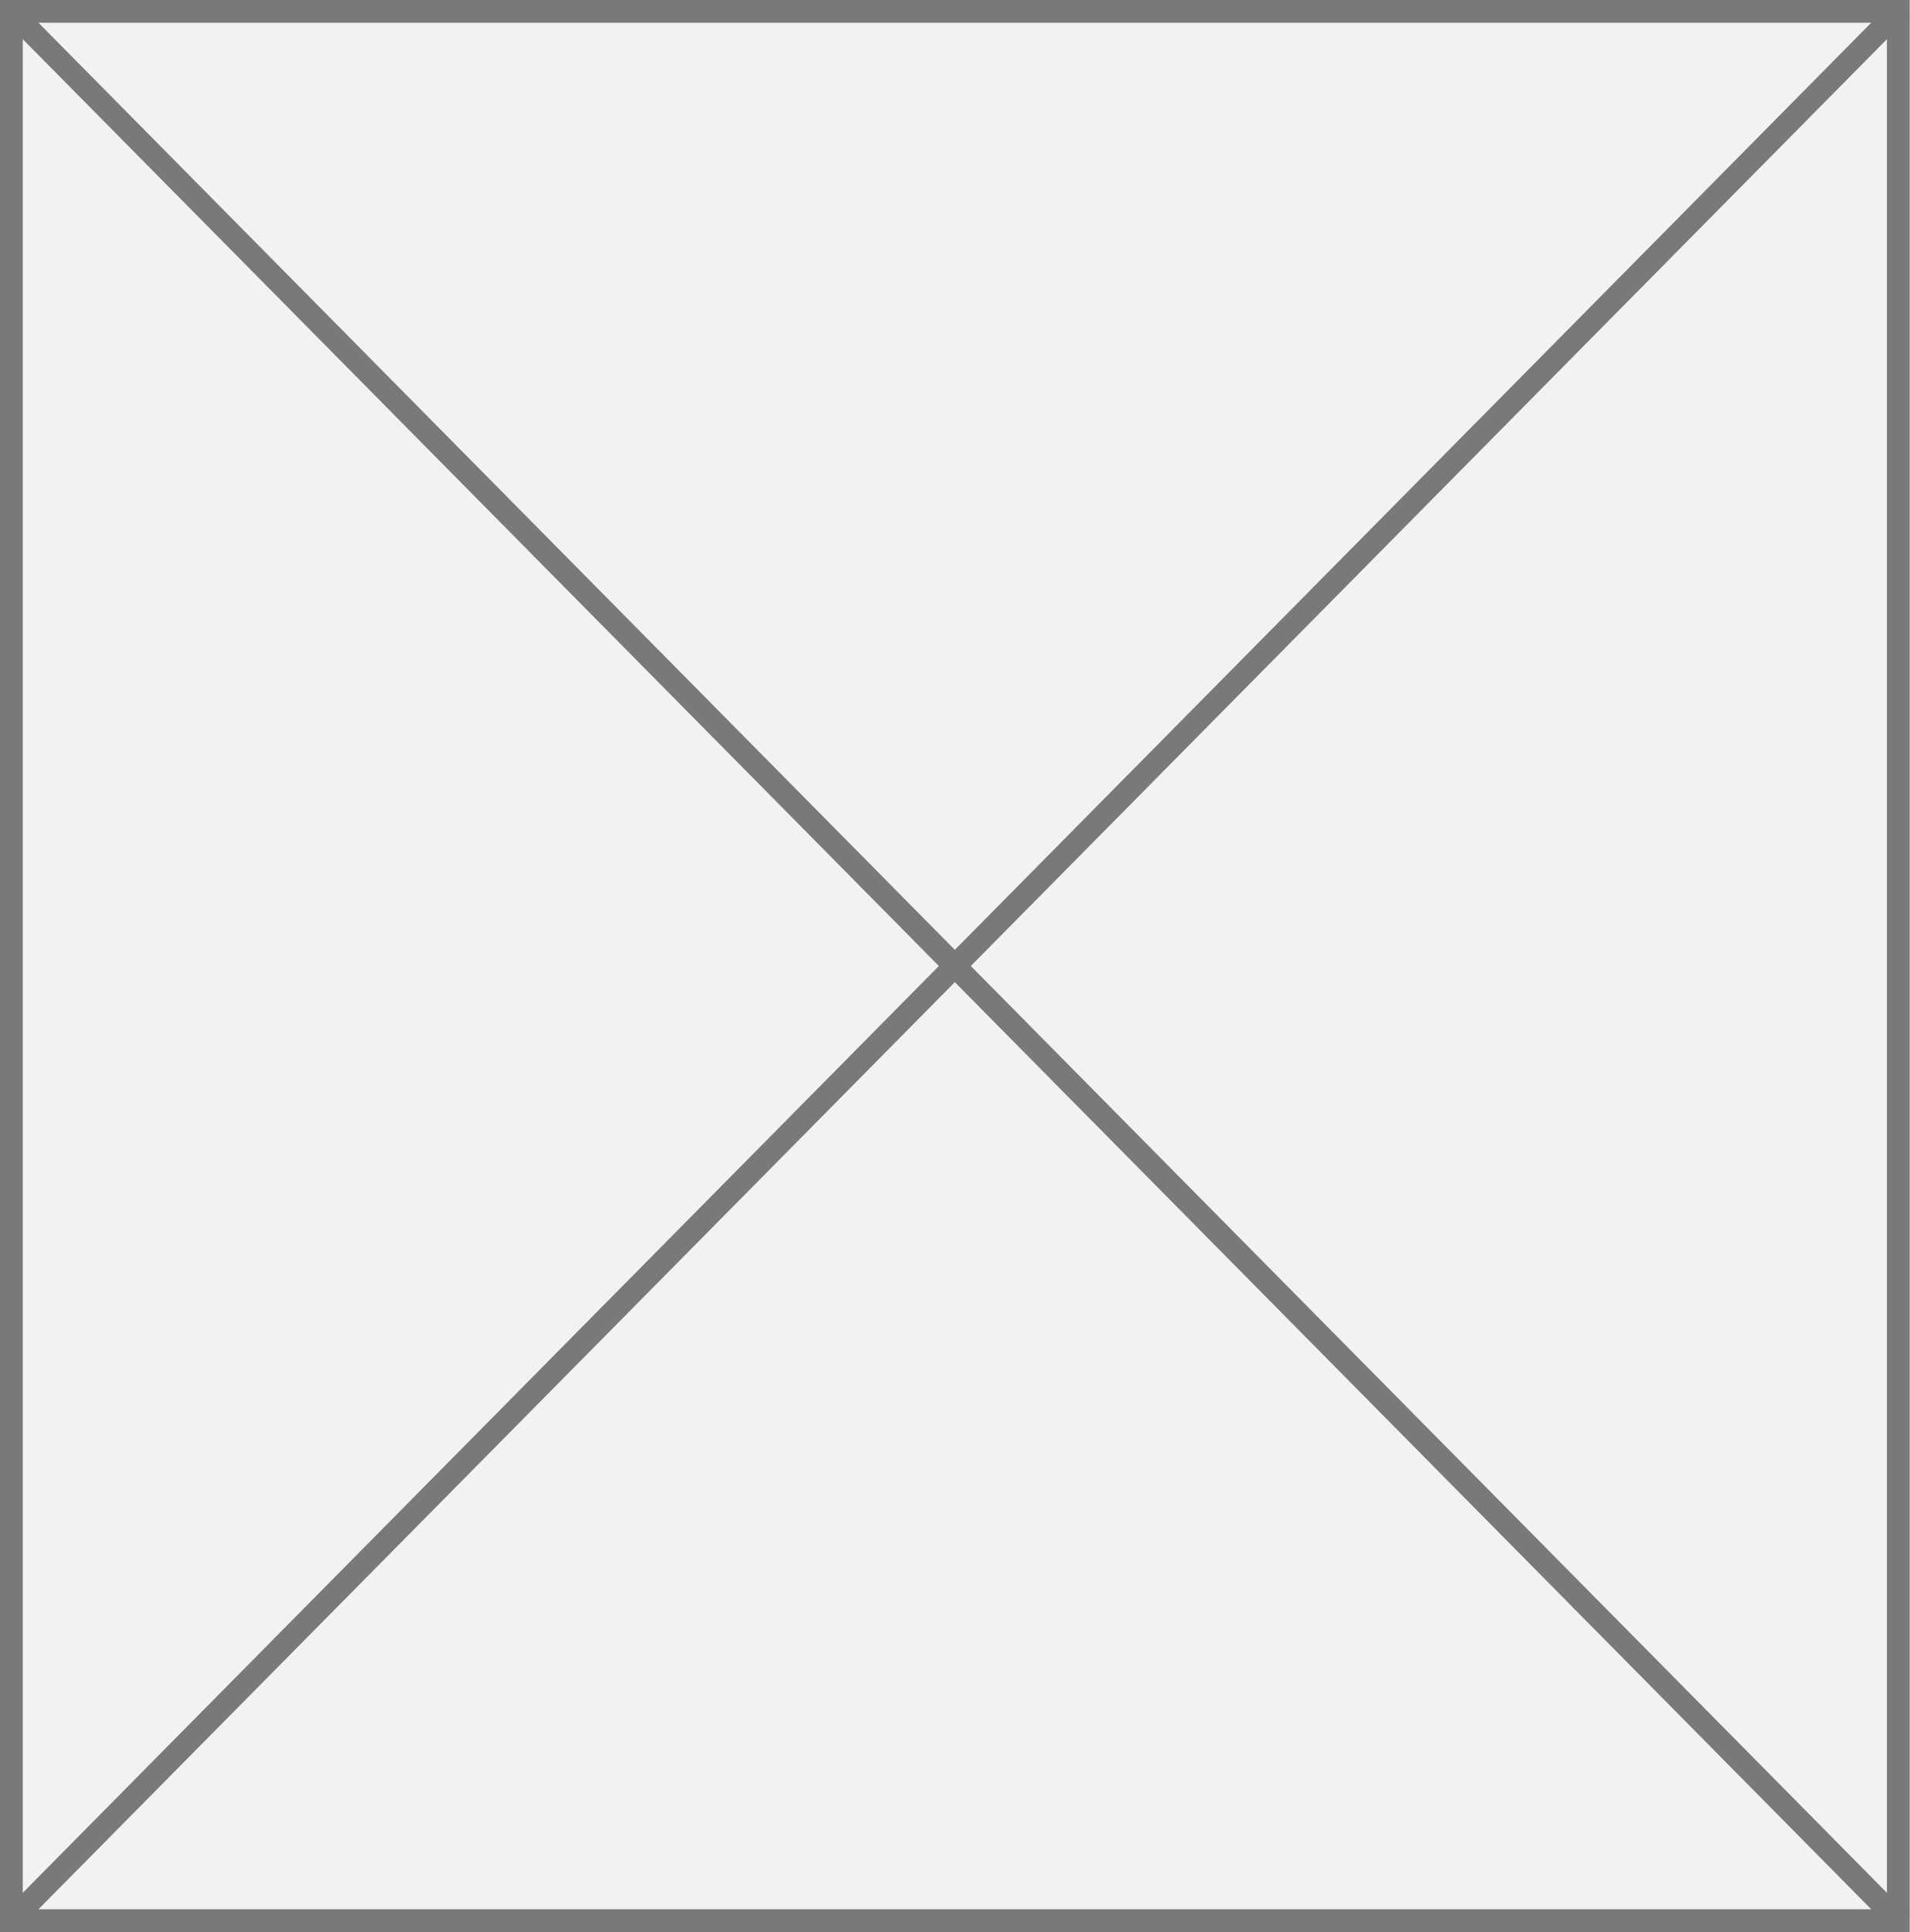
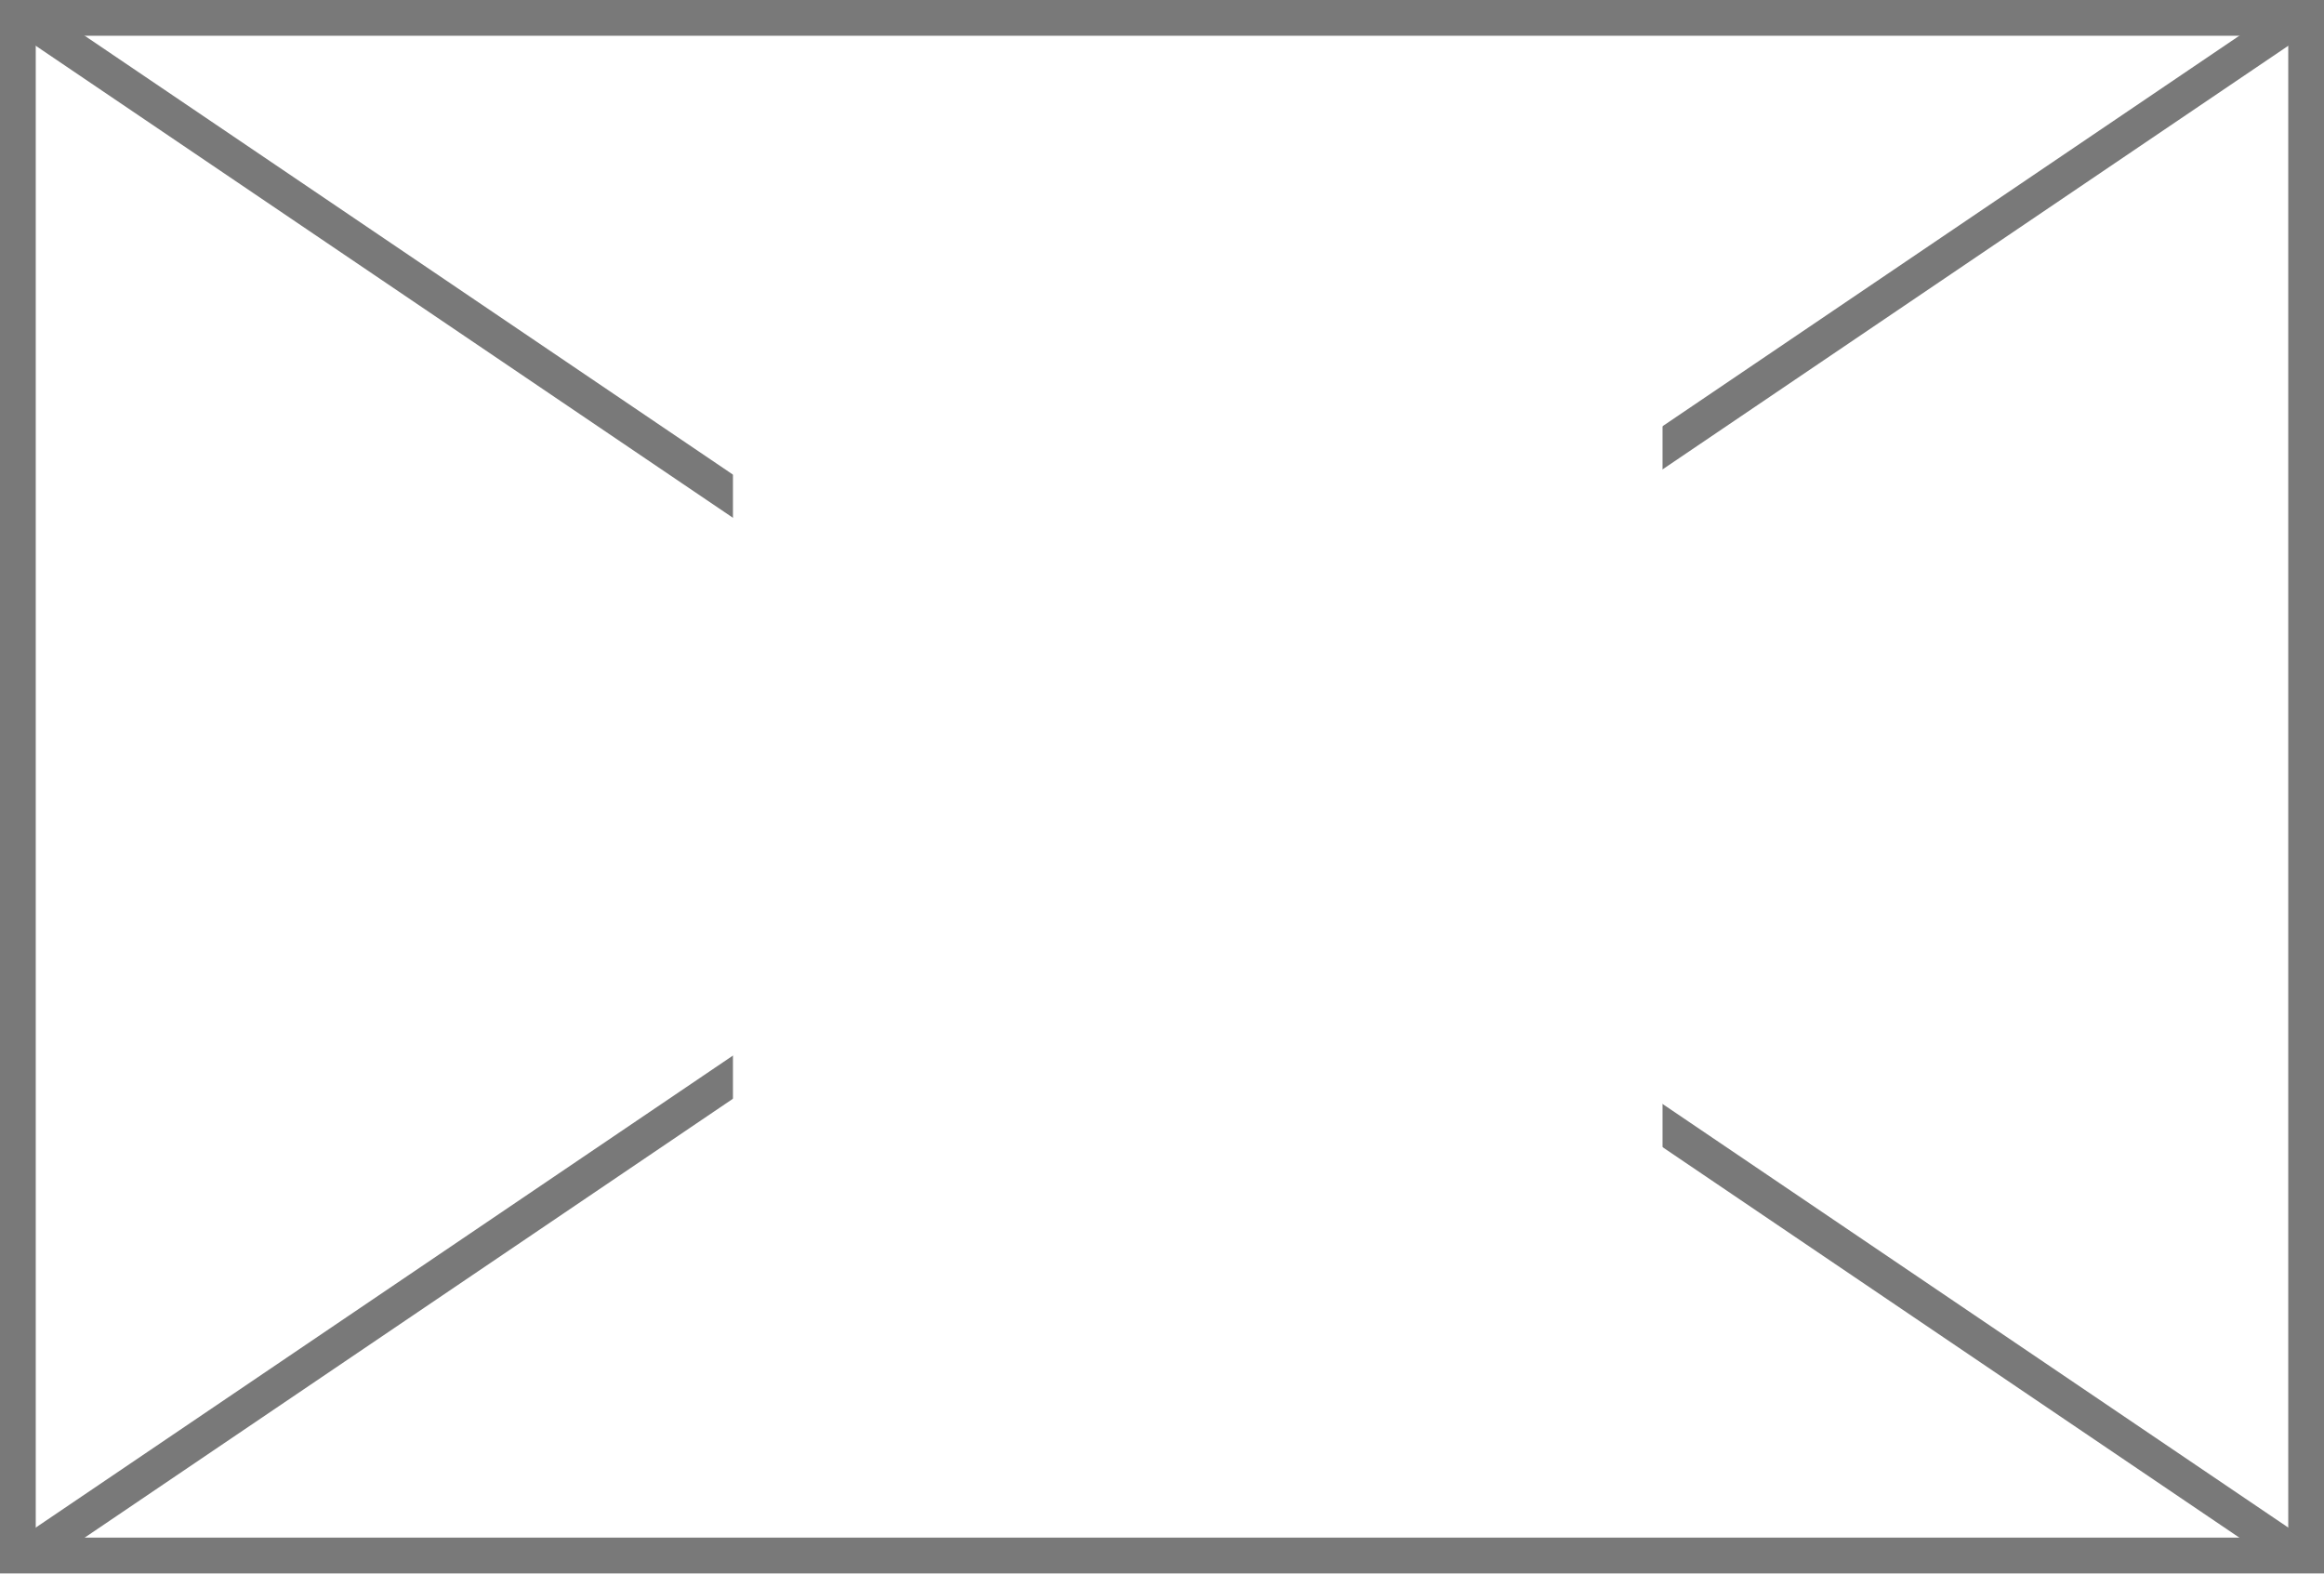
- <svg xmlns="http://www.w3.org/2000/svg" version="1.1" width="84px" height="85px">
-   <g transform="matrix(1 0 0 1 -19 -1132 )">
-     <path d="M 19.5 1132.5  L 102.5 1132.5  L 102.5 1216.5  L 19.5 1216.5  L 19.5 1132.5  Z " fill-rule="nonzero" fill="#f2f2f2" stroke="none" />
-     <path d="M 19.5 1132.5  L 102.5 1132.5  L 102.5 1216.5  L 19.5 1216.5  L 19.5 1132.5  Z " stroke-width="1" stroke="#797979" fill="none" />
-     <path d="M 19.356 1132.36  L 102.644 1216.64  M 102.644 1132.36  L 19.356 1216.64  " stroke-width="1" stroke="#797979" fill="none" />
+ <svg xmlns="http://www.w3.org/2000/svg" version="1.1" width="65px" height="44px">
+   <defs>
+     <mask fill="white" id="clip53">
+       <path d="M 224.5 239  L 250.5 239  L 250.5 273  L 224.5 273  Z M 204 233  L 269 233  L 269 277  L 204 277  Z " fill-rule="evenodd" />
+     </mask>
+   </defs>
+   <g transform="matrix(1 0 0 1 -204 -233 )">
+     <path d="M 204.5 233.5  L 268.5 233.5  L 268.5 276.5  L 204.5 276.5  L 204.5 233.5  Z " fill-rule="nonzero" fill="#ffffff" stroke="none" fill-opacity="0.992" />
+     <path d="M 204.5 233.5  L 268.5 233.5  L 268.5 276.5  L 204.5 276.5  L 204.5 233.5  Z " stroke-width="1" stroke="#797979" fill="none" />
+     <path d="M 204.612 233.414  L 268.388 276.586  M 268.388 233.414  L 204.612 276.586  " stroke-width="1" stroke="#797979" fill="none" mask="url(#clip53)" />
  </g>
</svg>
